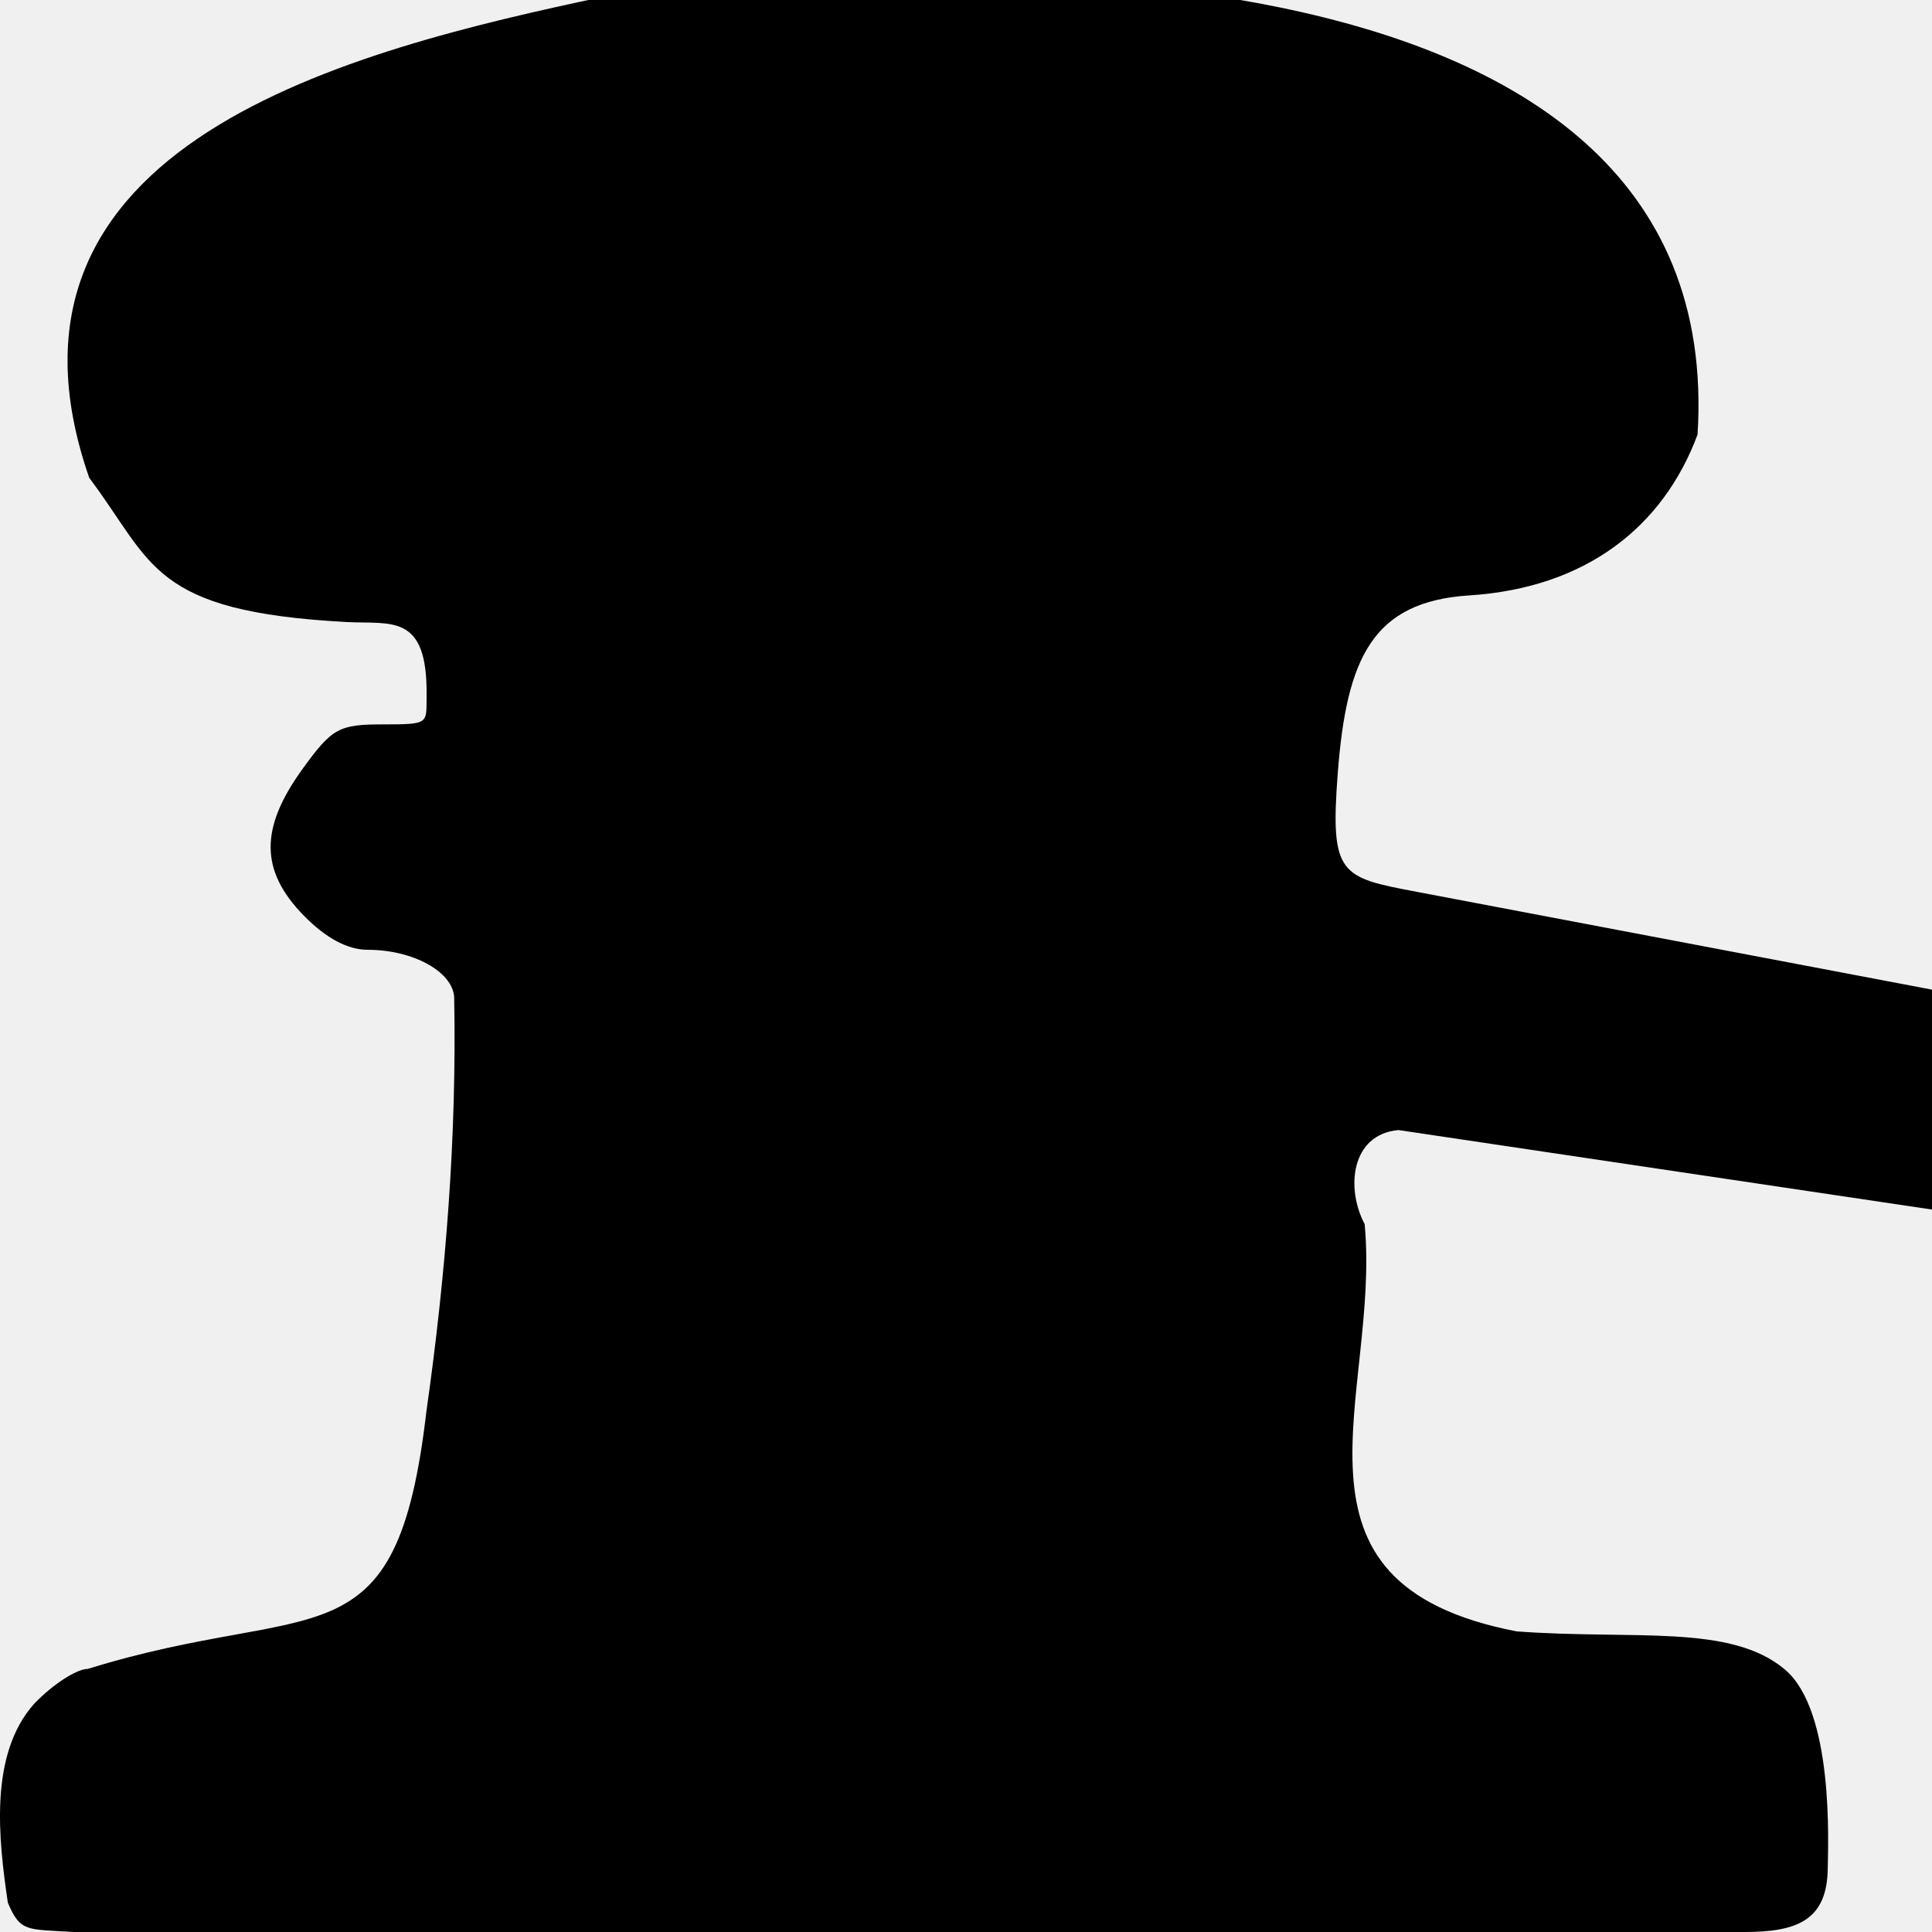
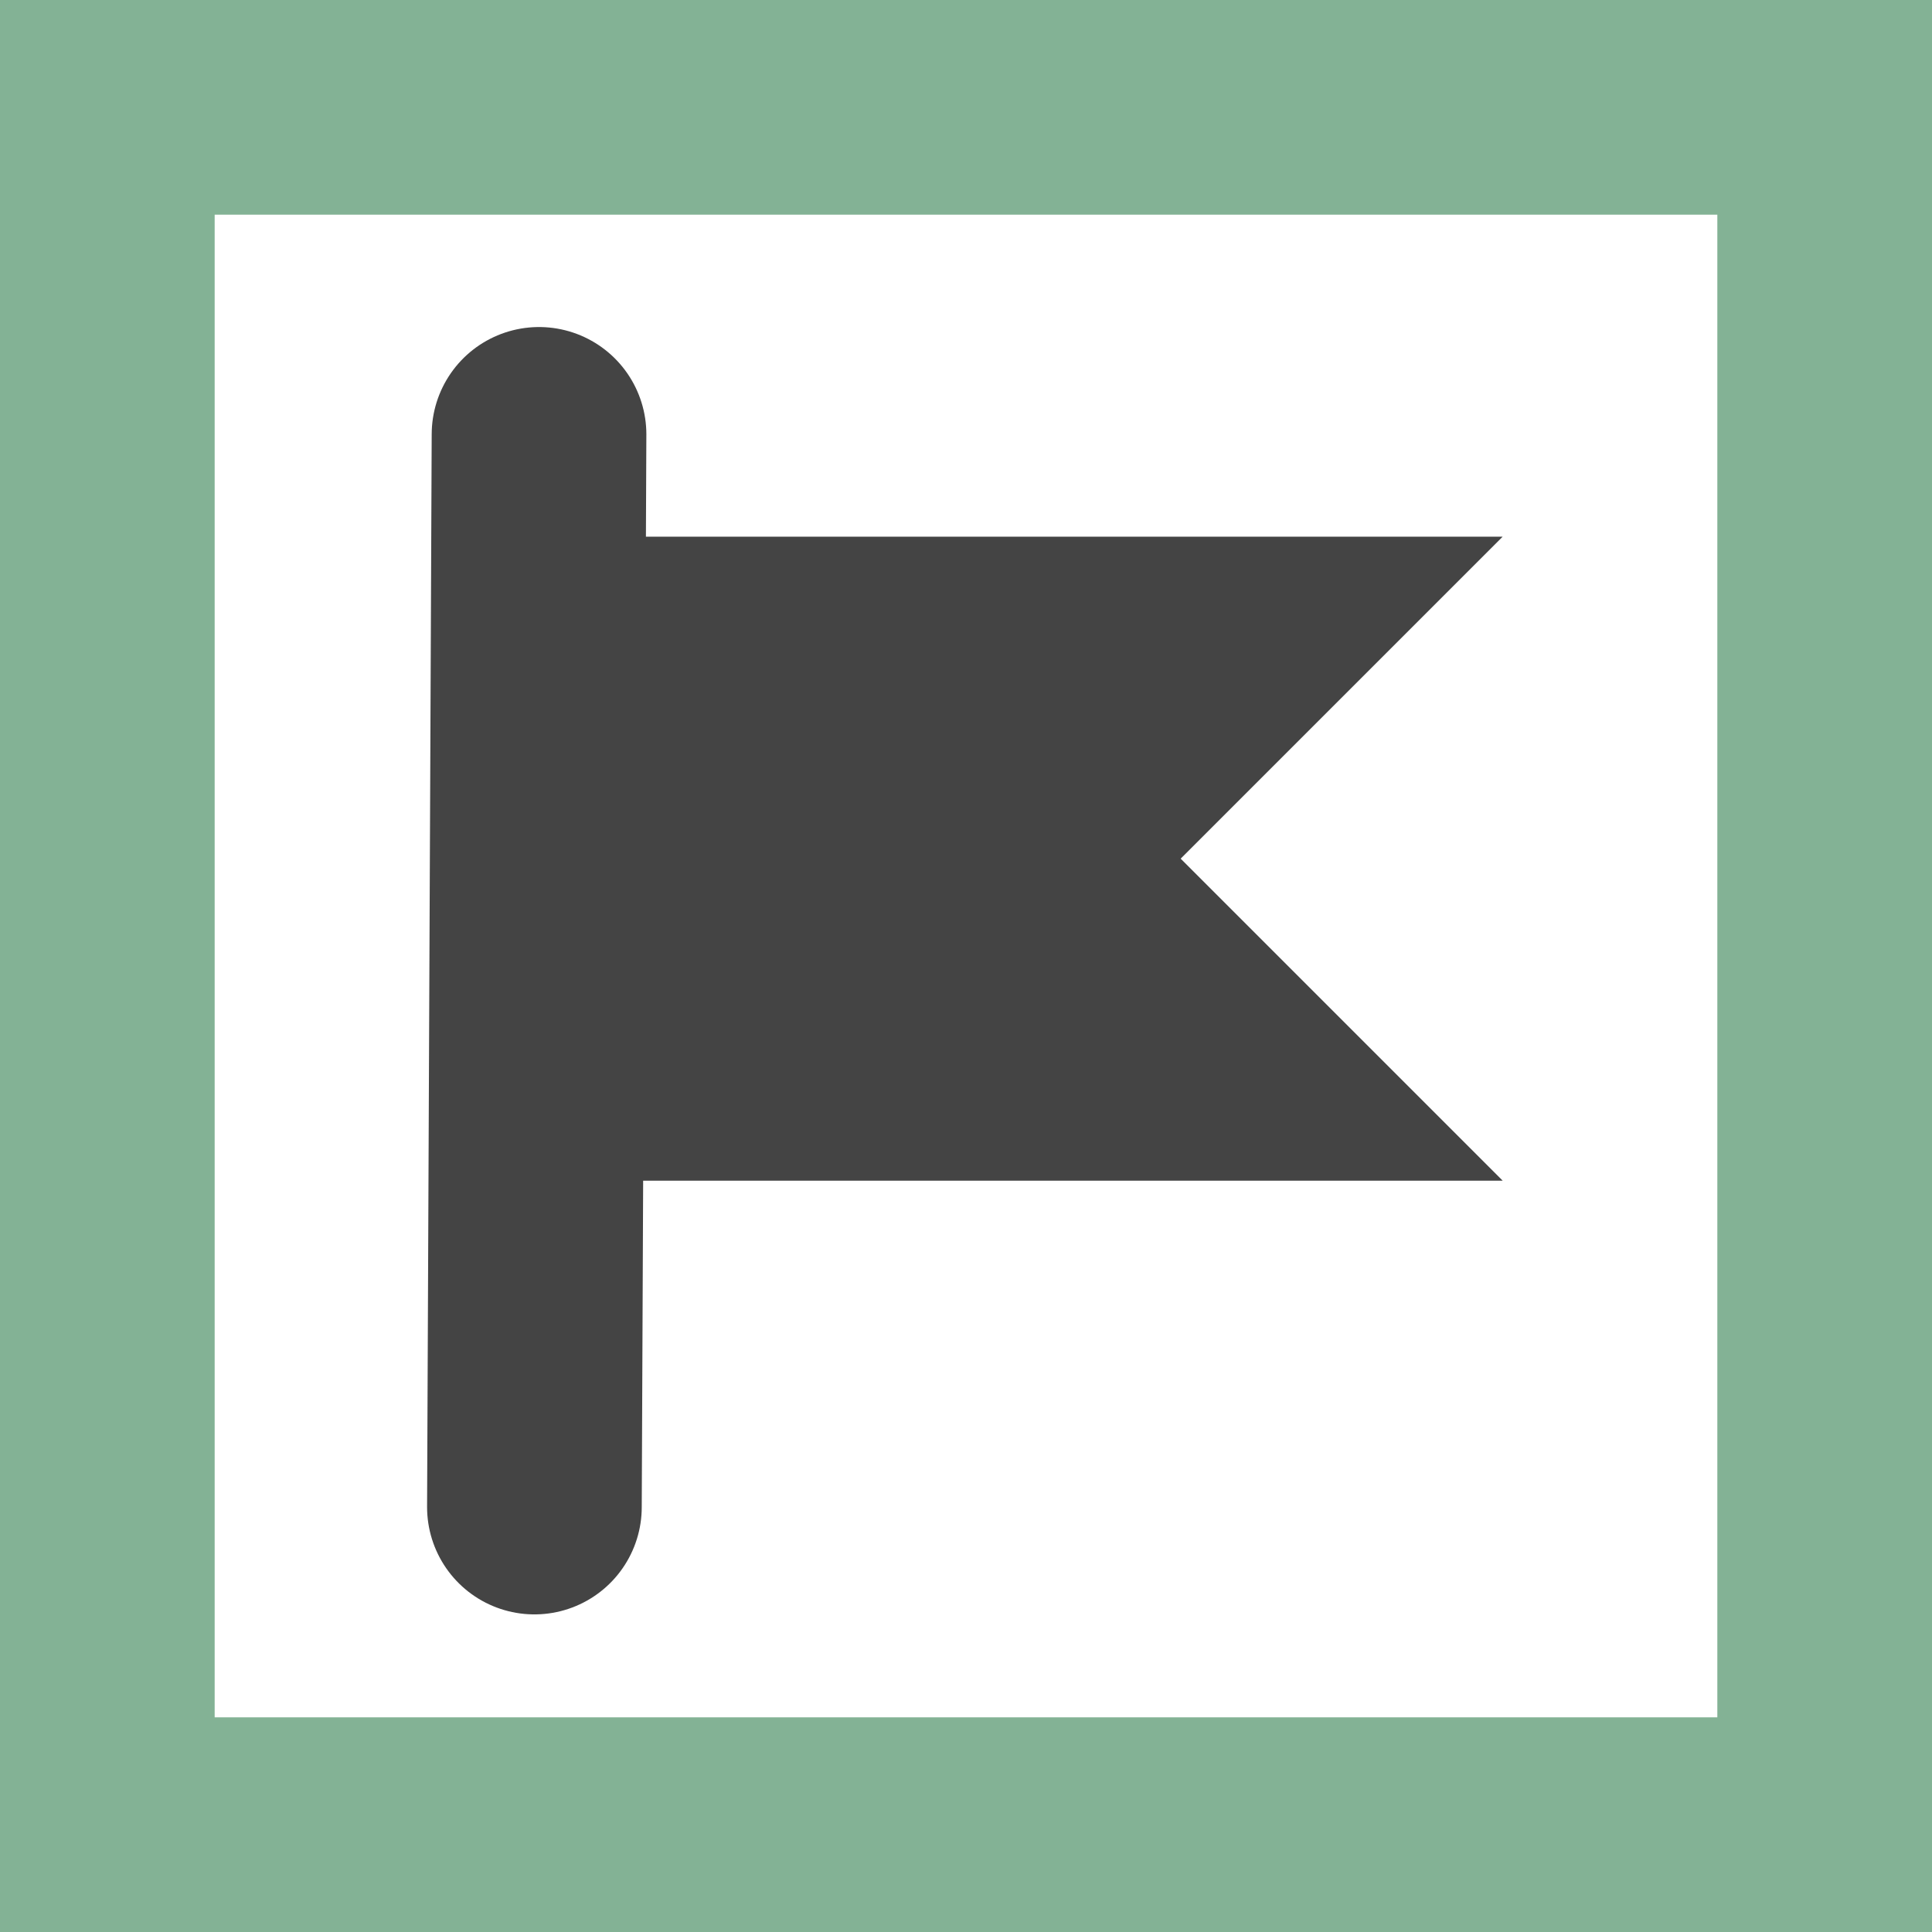
- <svg xmlns="http://www.w3.org/2000/svg" version="1.0" id="svg1910" x="0px" y="0px" width="200px" height="200px" viewBox="40 40 120 120" enable-background="new 10 10 160 160" xml:space="preserve">
-   <path d="M 44.573,160 C 41.688,159.815 41.268,160.037 40.486,158.174 C 39.909,154.237 39.306,148.987 42.119,145.827 C 43.258,144.635 44.756,143.66 45.449,143.66 C 59.654,139.251 64.618,143.727 66.485,127.66 C 67.698,119.133 68.374,110.552 68.21,101.934 C 68.109,100.342 65.644,98.993 62.836,98.993 C 61.59,98.993 60.238,98.268 58.867,96.867 C 56.147,94.085 56.125,91.441 58.792,87.76 C 60.632,85.22 61.043,84.993 63.805,84.993 C 66.688,84.993 66.474,84.947 66.497,83.245 C 66.567,78.053 64.308,78.785 61.53,78.636 C 49.345,77.983 49.533,74.981 45.542,69.678 C 38.306,48.846 61.853,43.12 77.455,39.804 C 96.848,37.564 147.462,34.726 145.438,66.993 C 143.292,72.757 138.475,76.519 131.258,76.982 C 125.252,77.367 123.637,80.865 123.09,88.034 C 122.606,94.387 123.254,94.492 128.036,95.4 L 175.499,104.41 C 176.276,104.557 176.09,107.966 175.983,110.765 C 175.733,117.288 175.363,117.417 168.33,116.369 L 126.863,110.19 C 123.919,110.451 123.574,113.789 124.761,116.033 C 125.761,126.673 118.693,138.335 134.197,141.327 C 141.473,141.87 147.491,140.836 150.873,143.705 C 153.925,146.294 153.543,154.555 153.525,156.057 C 153.485,159.315 151.564,160 148.339,160 L 44.573,160 z " />
+ <svg xmlns="http://www.w3.org/2000/svg" width="18" height="18" id="svg2" version="1.1">
+   <defs id="defs4" />
+   <g id="layer1" transform="translate(0,-1034.362)">
+     <rect style="fill:#ffffff;fill-opacity:1;stroke:none" id="rect3790" width="18" height="18" x="0" y="1034.362" />
+     <path style="fill:none;stroke:#444444;stroke-width:2;stroke-linecap:round;stroke-linejoin:miter;stroke-miterlimit:4;stroke-opacity:1;stroke-dasharray:none" d="m 5.022,1038.409 -0.043,9.994" id="path2985" />
+     <rect style="fill:none;stroke:#83b295;stroke-width:2;stroke-miterlimit:4;stroke-opacity:1;stroke-dasharray:none" id="rect3792" width="16" height="16" x="1" y="1035.362" />
+     <path style="fill:#444444;fill-opacity:1;fill-rule:evenodd;stroke:none" d="m 5,1039.362 9,0 -3,3 3,3 -9,0 z" id="rect4474" />
+   </g>
</svg>
